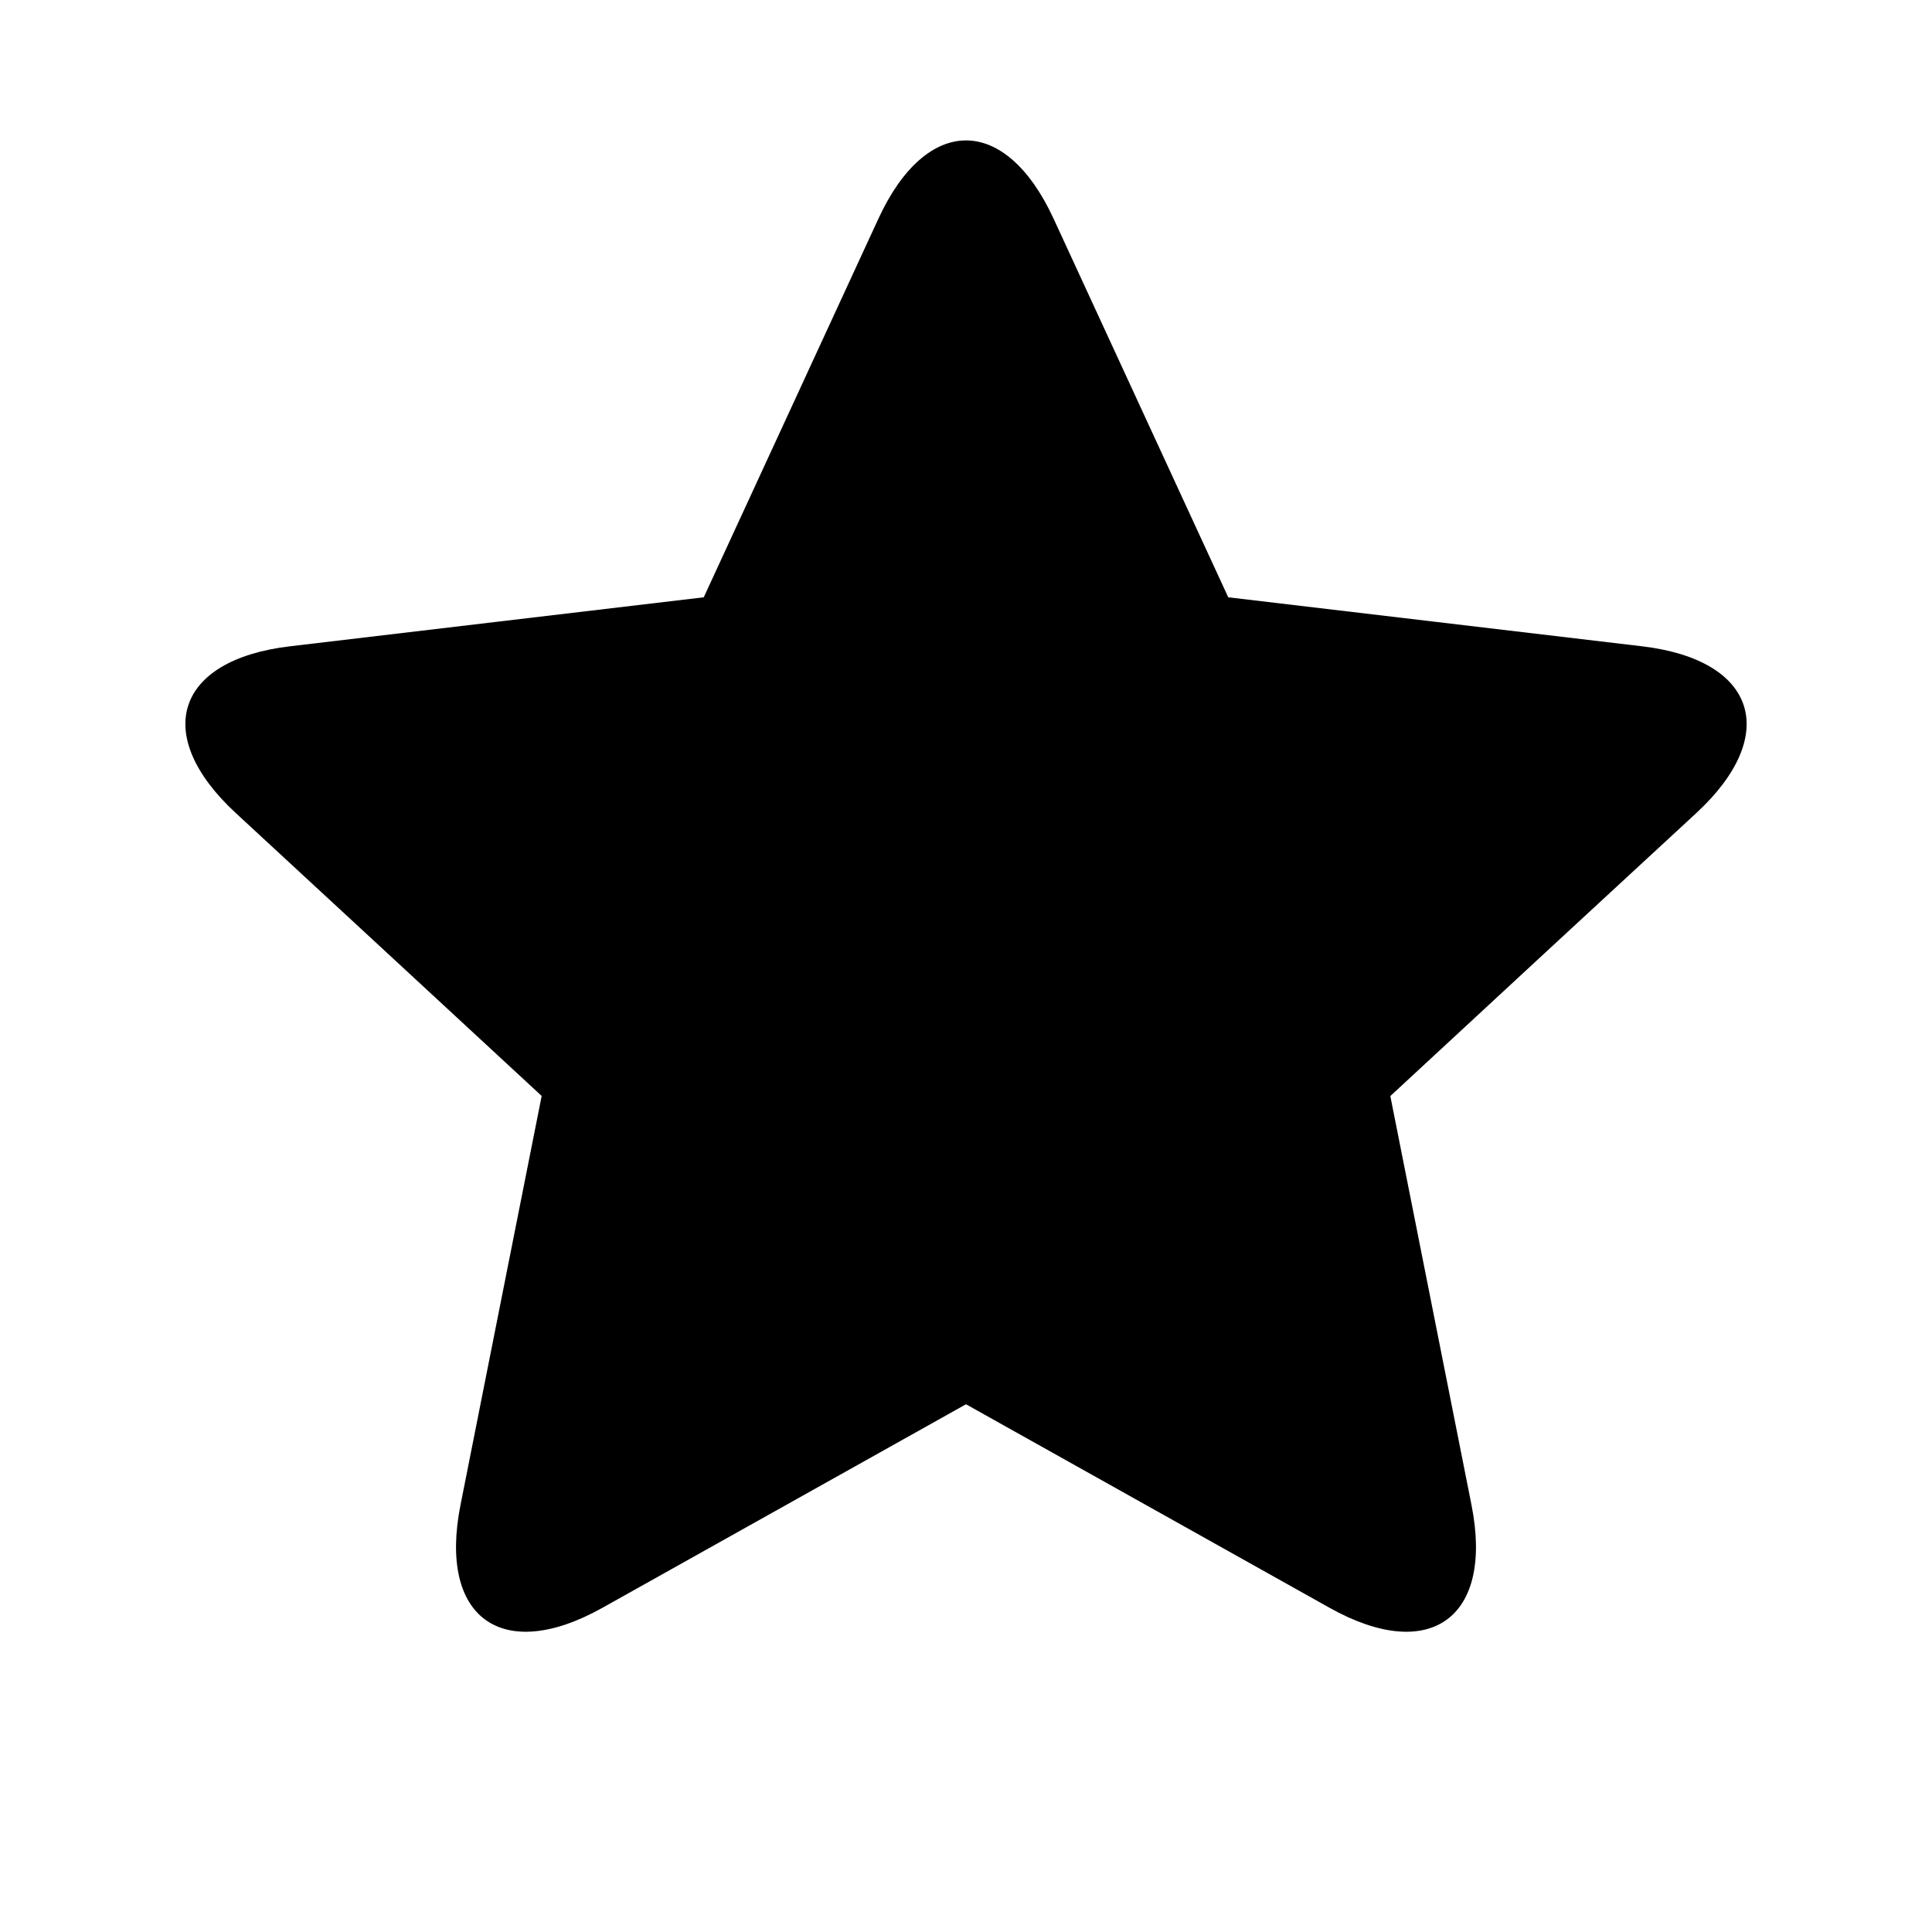
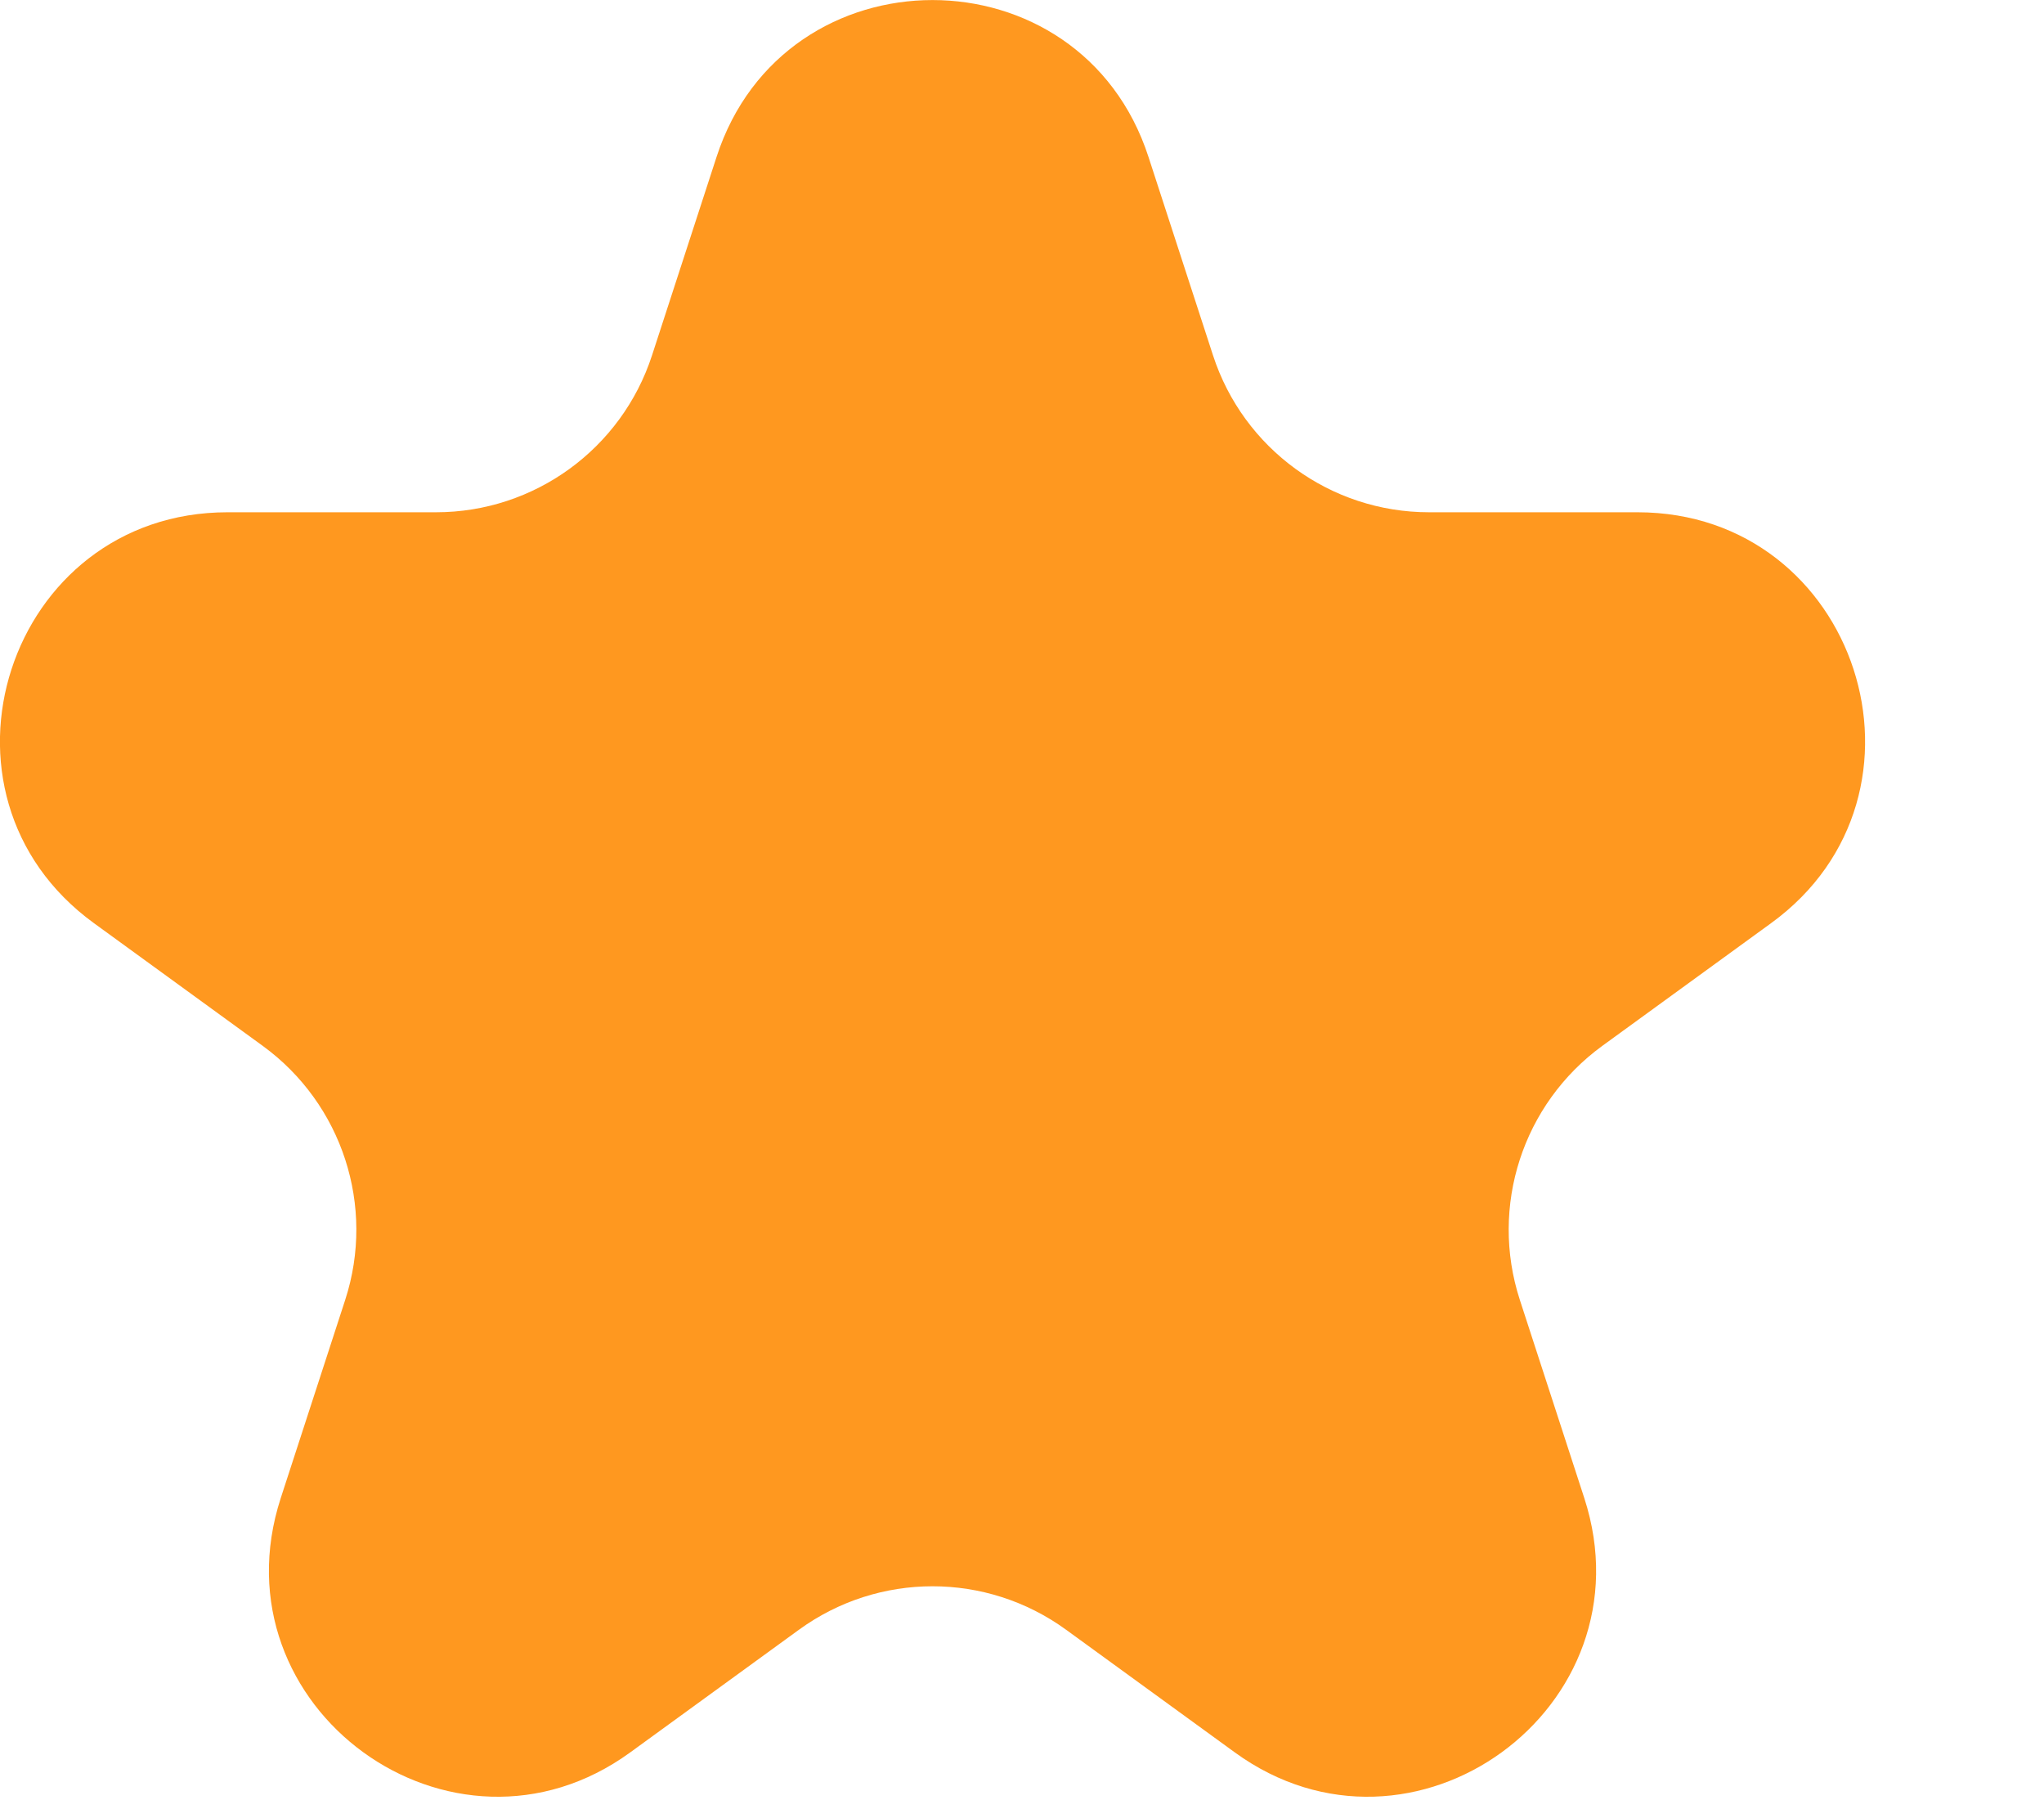
- <svg xmlns="http://www.w3.org/2000/svg" fill="#000000" width="800px" height="800px" viewBox="-1 0 19 19" class="cf-icon-svg">
-   <path d="m12.673 10.779.798 4.02c.221 1.11-.407 1.566-1.395 1.013L8.5 13.81l-3.576 2.002c-.988.553-1.616.097-1.395-1.013l.397-2.001.401-2.02-1.51-1.397-1.498-1.385c-.832-.769-.592-1.507.532-1.64l2.026-.24 2.044-.242 1.717-3.722c.474-1.028 1.25-1.028 1.724 0l1.717 3.722 2.044.242 2.026.24c1.124.133 1.364.871.533 1.64L14.184 9.38z" />
+ <svg xmlns="http://www.w3.org/2000/svg" width="9" height="8" viewBox="0 0 9 8" fill="none">
+   <path d="M3.155 0.691C3.454 -0.23 4.758 -0.23 5.057 0.691L5.341 1.564C5.475 1.976 5.859 2.255 6.292 2.255H7.21C8.179 2.255 8.582 3.495 7.798 4.064L7.055 4.604C6.705 4.859 6.558 5.31 6.692 5.722L6.976 6.595C7.275 7.517 6.22 8.283 5.437 7.714L4.694 7.174C4.343 6.919 3.869 6.919 3.518 7.174L2.775 7.714C1.992 8.283 0.937 7.517 1.236 6.595L1.52 5.722C1.654 5.31 1.507 4.859 1.157 4.604L0.414 4.064C-0.37 3.495 0.033 2.255 1.002 2.255H1.92C2.353 2.255 2.737 1.976 2.871 1.564L3.155 0.691Z" fill="#FF981F" />
</svg>
